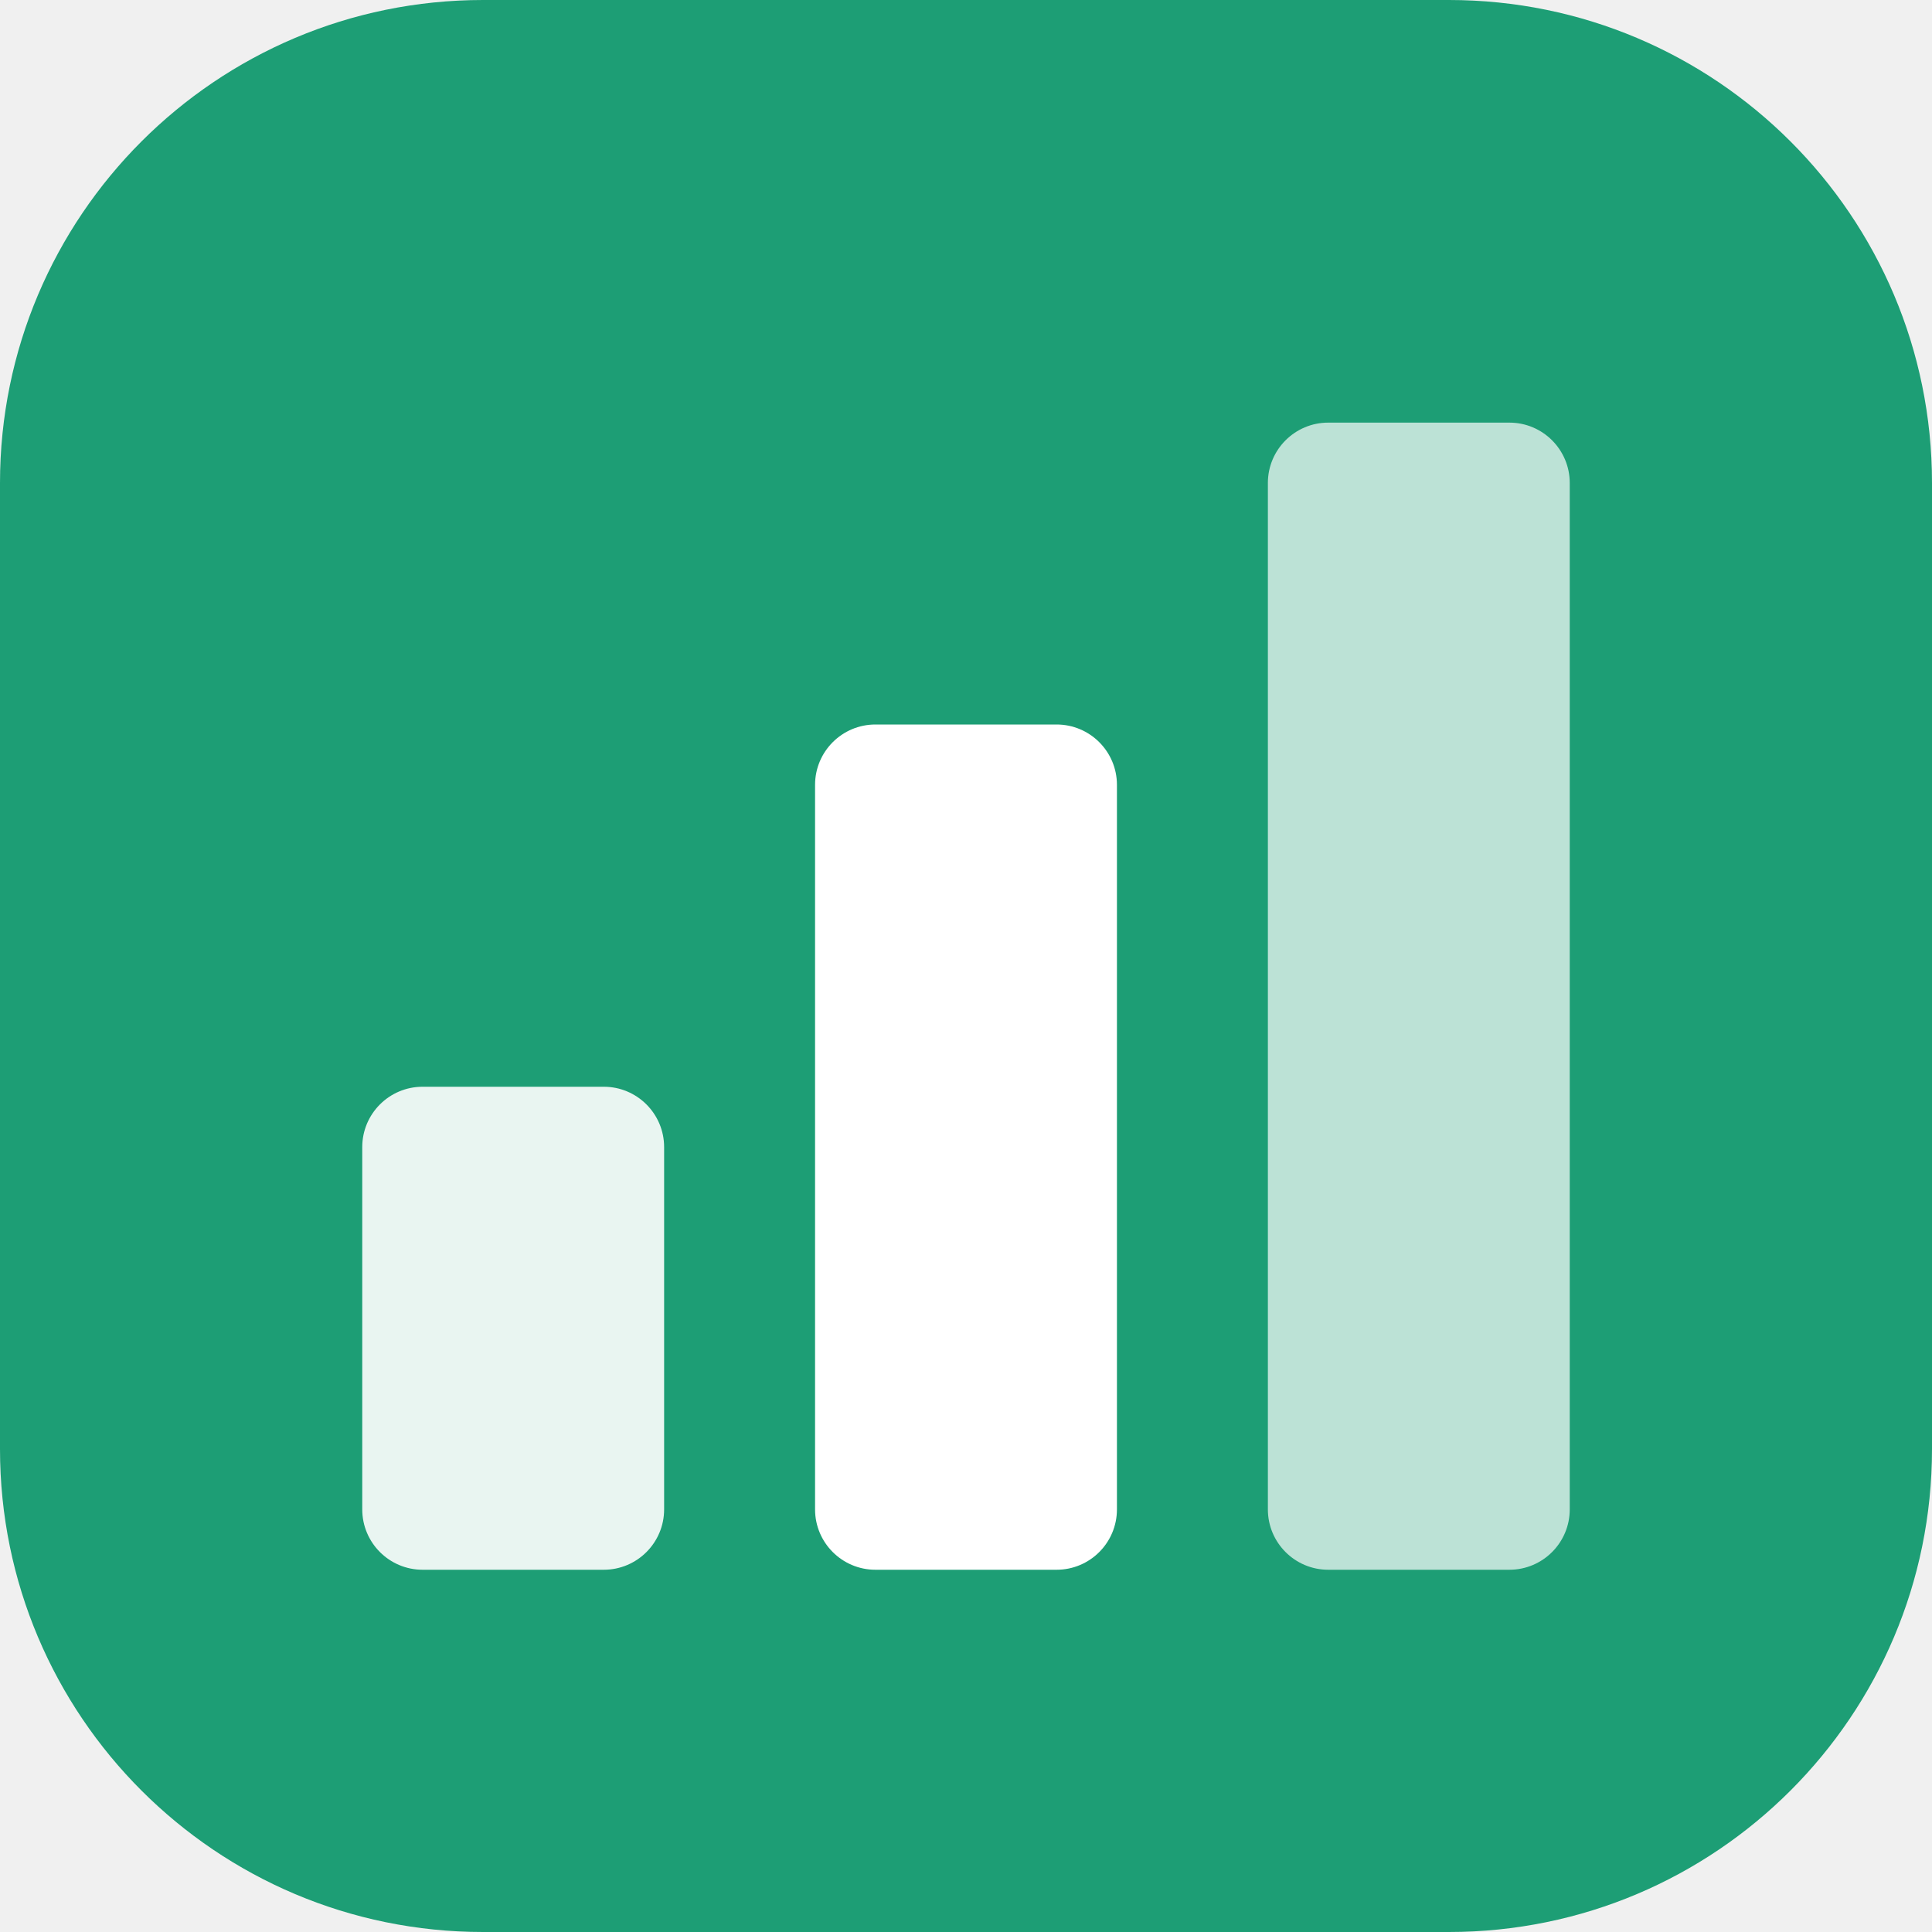
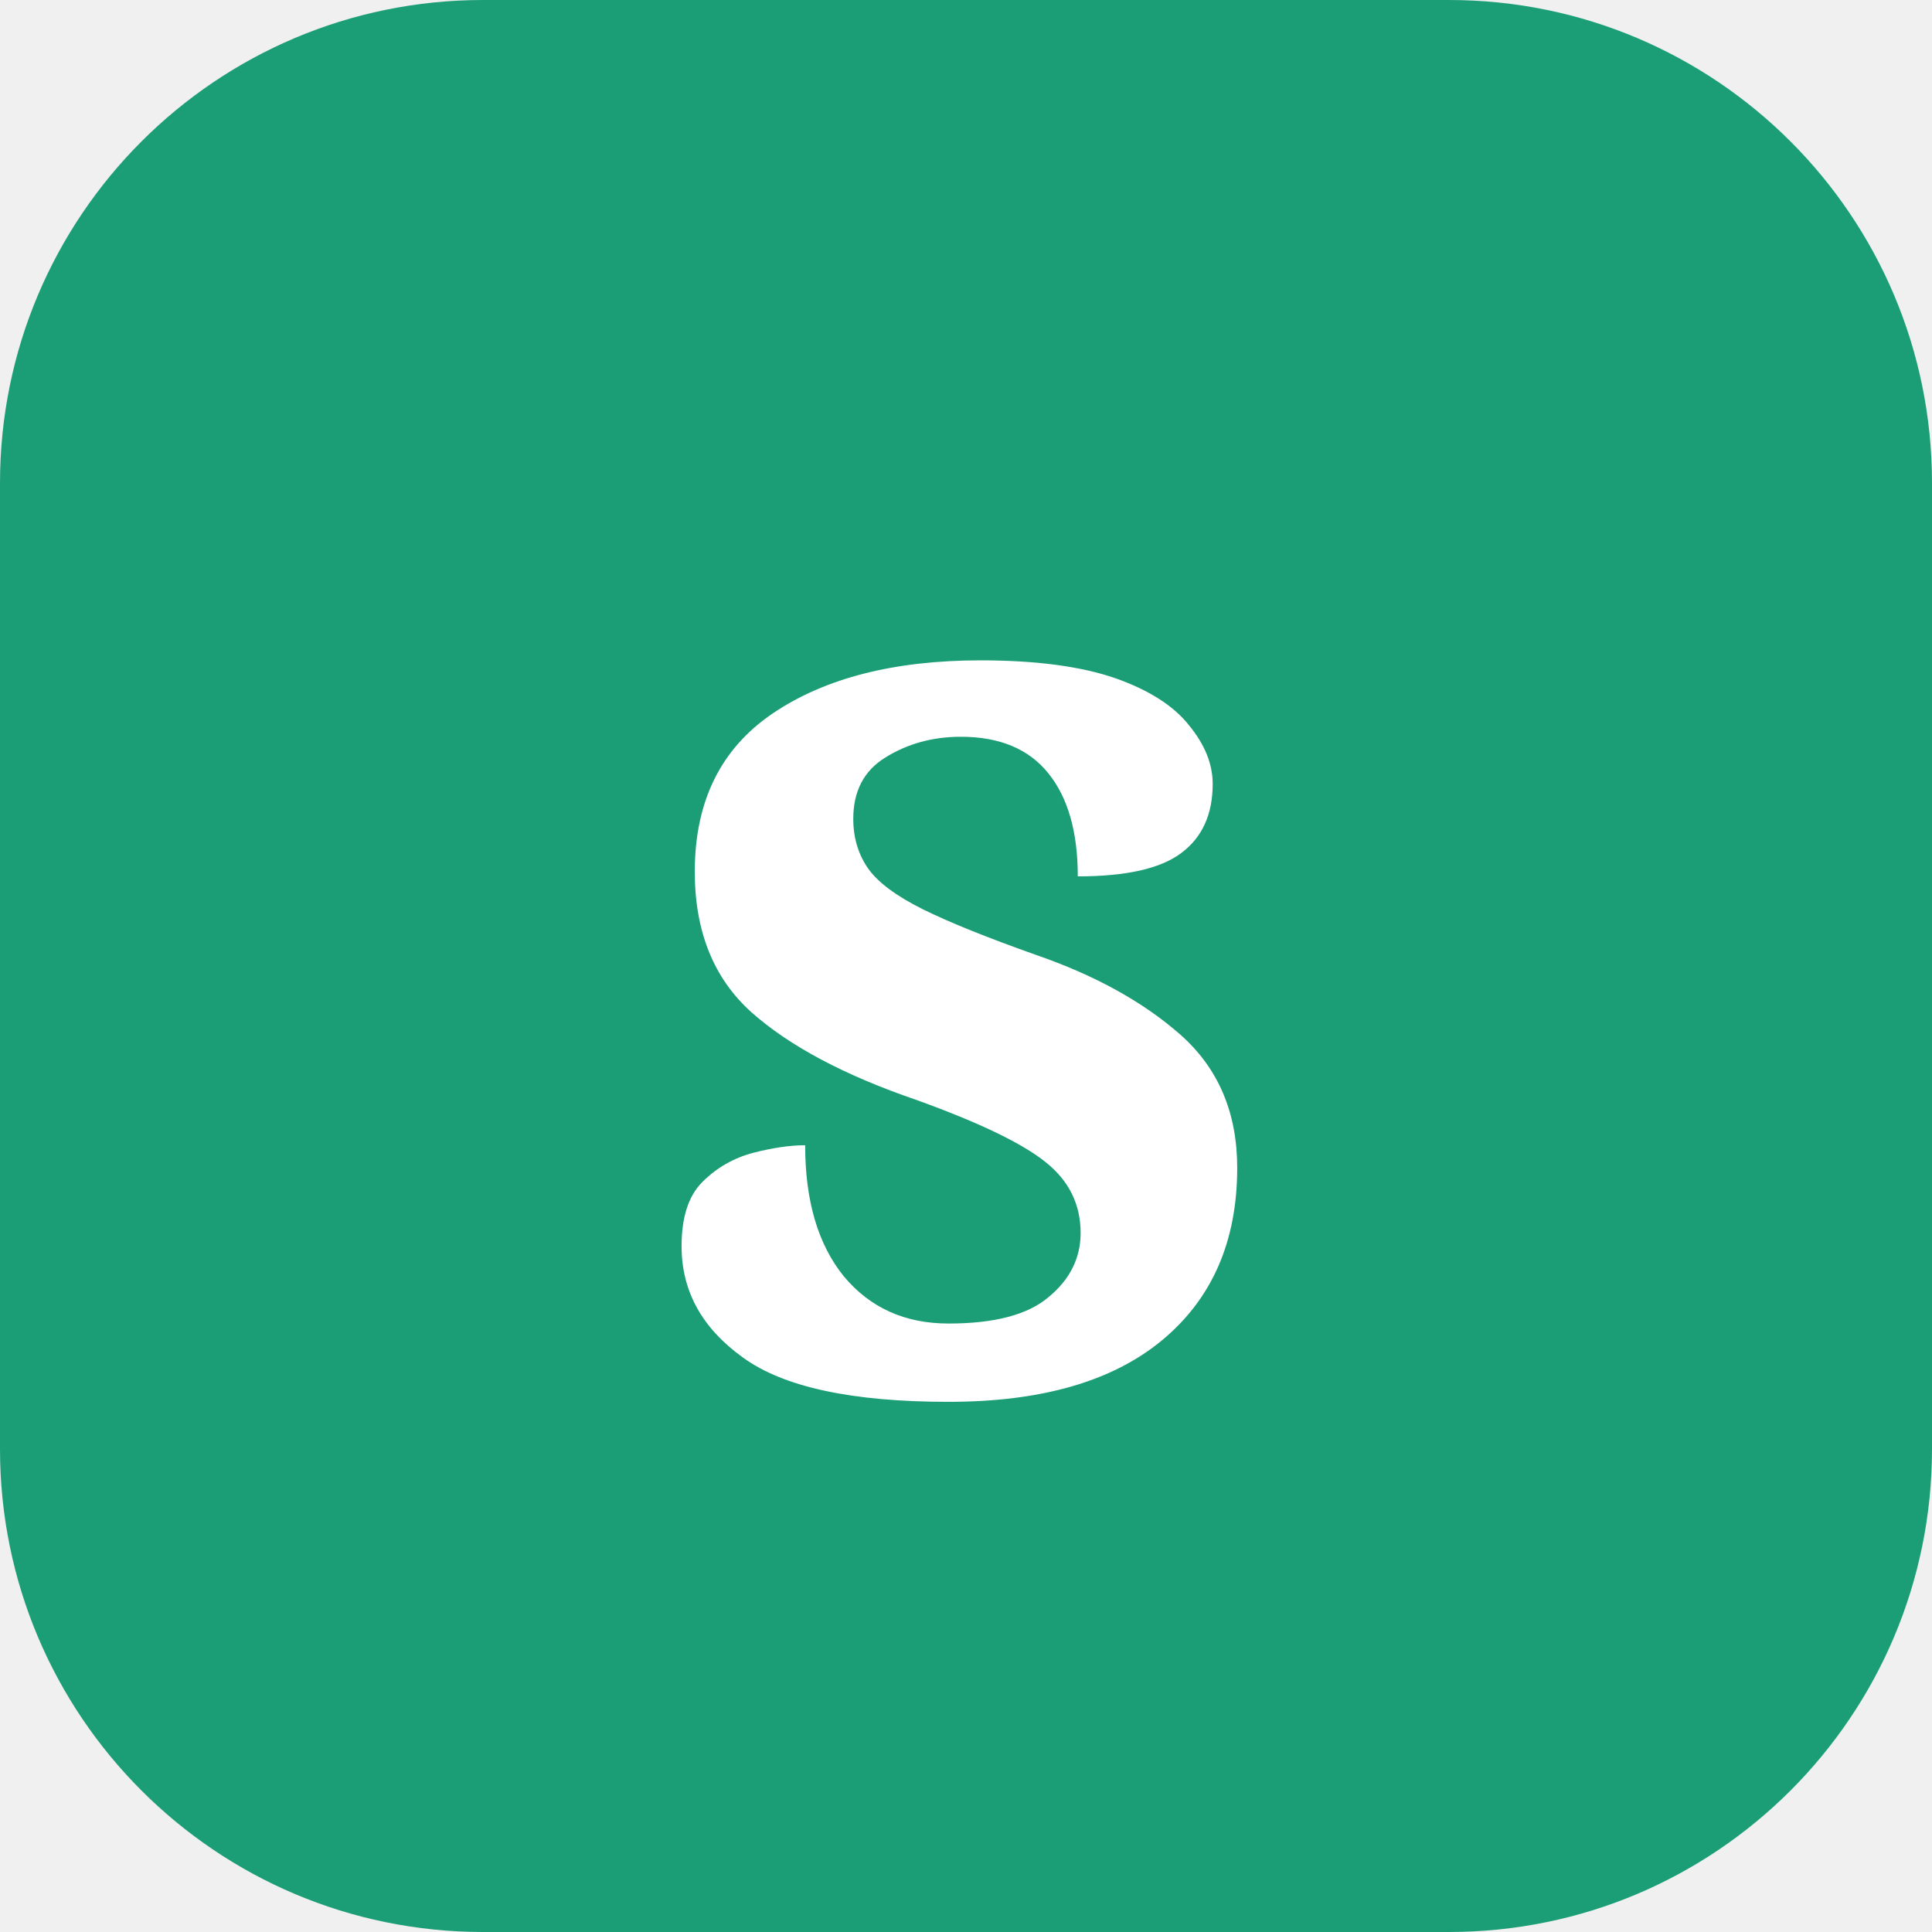
- <svg xmlns="http://www.w3.org/2000/svg" viewBox="0 0 32 32" fill="none">
-   <rect width="32" height="32" rx="8" fill="#1D9E75" />
-   <rect x="6" y="18" width="5" height="8" rx="1" fill="white" opacity="0.9" />
-   <rect x="13.5" y="12" width="5" height="14" rx="1" fill="white" />
-   <rect x="21" y="7" width="5" height="19" rx="1" fill="white" opacity="0.7" />
+ <svg xmlns="http://www.w3.org/2000/svg" viewBox="0 0 32 32">
+   <rect width="32" height="32" rx="8" fill="#1B9E75" />
+   <text x="16" y="23" font-family="Georgia, serif" font-size="22" font-weight="700" fill="white" text-anchor="middle">s</text>
</svg>
